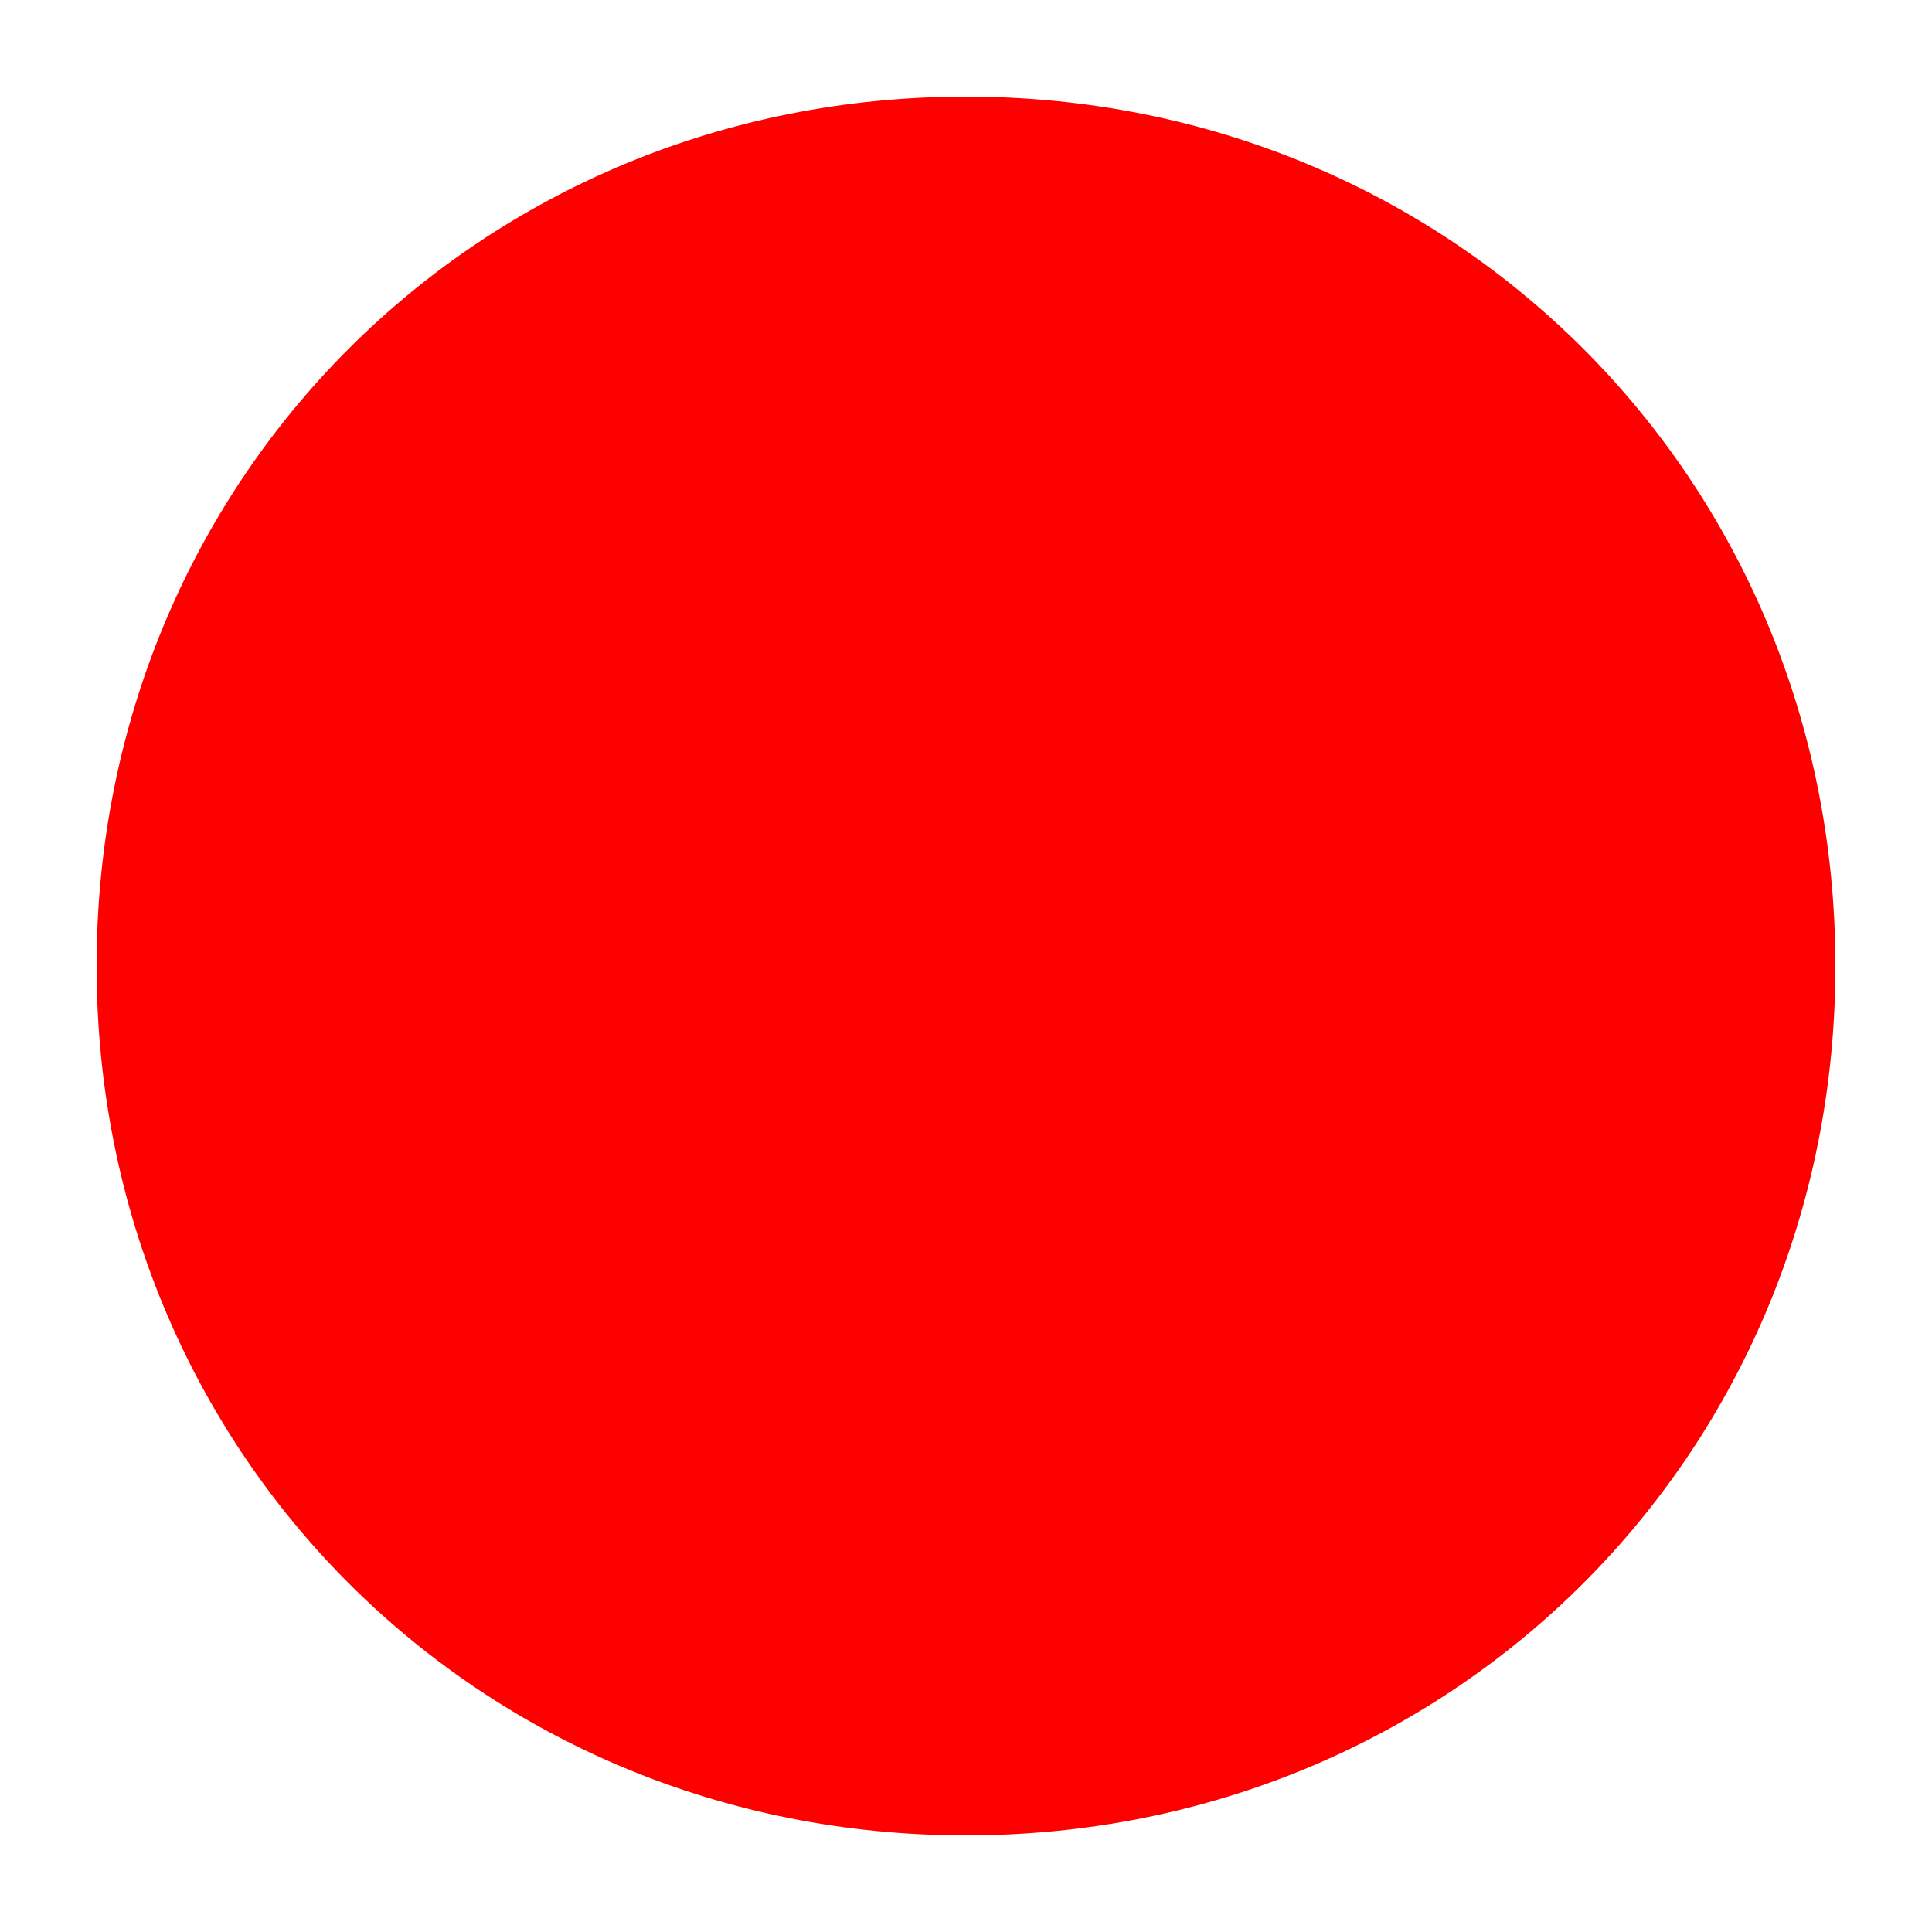
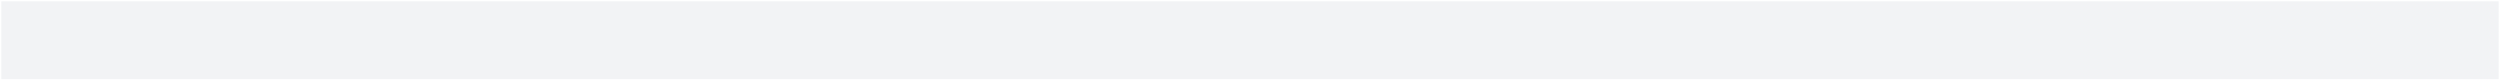
- <svg xmlns="http://www.w3.org/2000/svg" version="1.1" width="10px" height="10px">
-   <g transform="matrix(1 0 0 1 -200 -502 )">
-     <path d="M 205 502.5  C 207.52 502.5  209.5 504.48  209.5 507  C 209.5 509.52  207.52 511.5  205 511.5  C 202.48 511.5  200.5 509.52  200.5 507  C 200.5 504.48  202.48 502.5  205 502.5  Z " fill-rule="nonzero" fill="#ff0000" stroke="none" />
+ <svg xmlns="http://www.w3.org/2000/svg" version="1.1" width="1864px" height="60px">
+   <g transform="matrix(1 0 0 1 -220 -230 )">
+     <path d="M 221 231  L 2083 231  L 2083 289  L 221 289  L 221 231  Z " fill-rule="nonzero" fill="#f2f3f5" stroke="none" />
  </g>
</svg>
